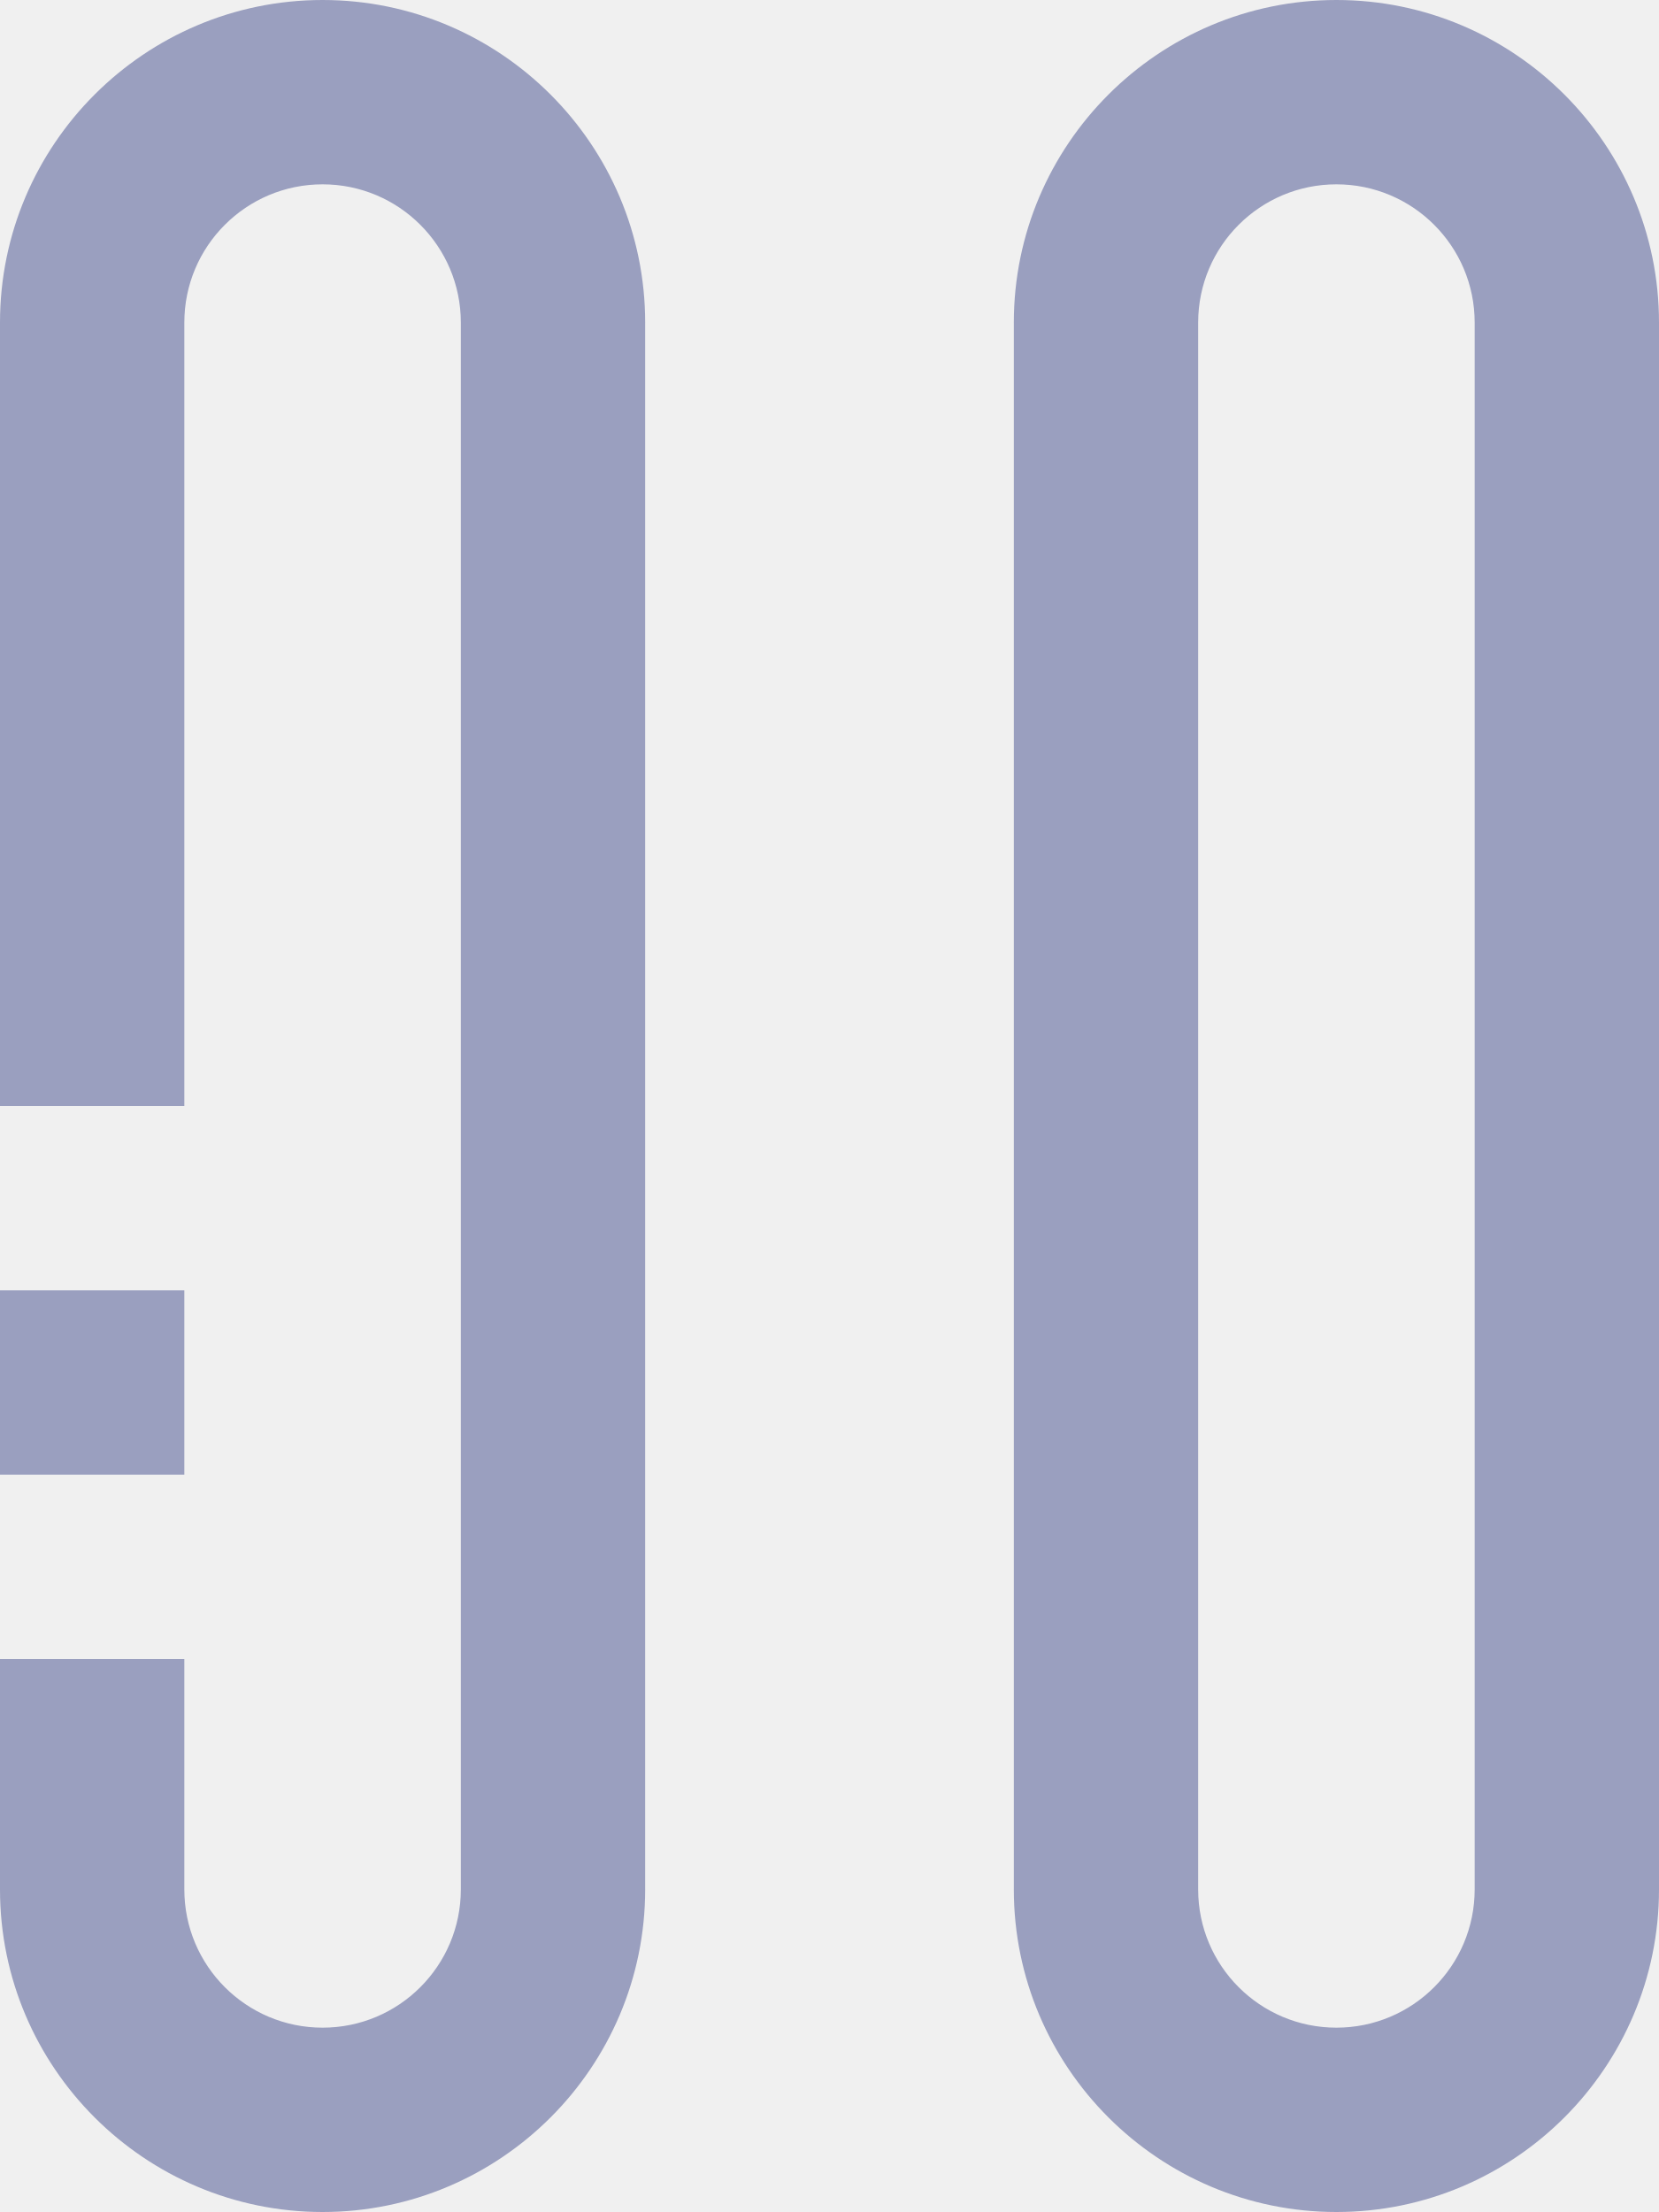
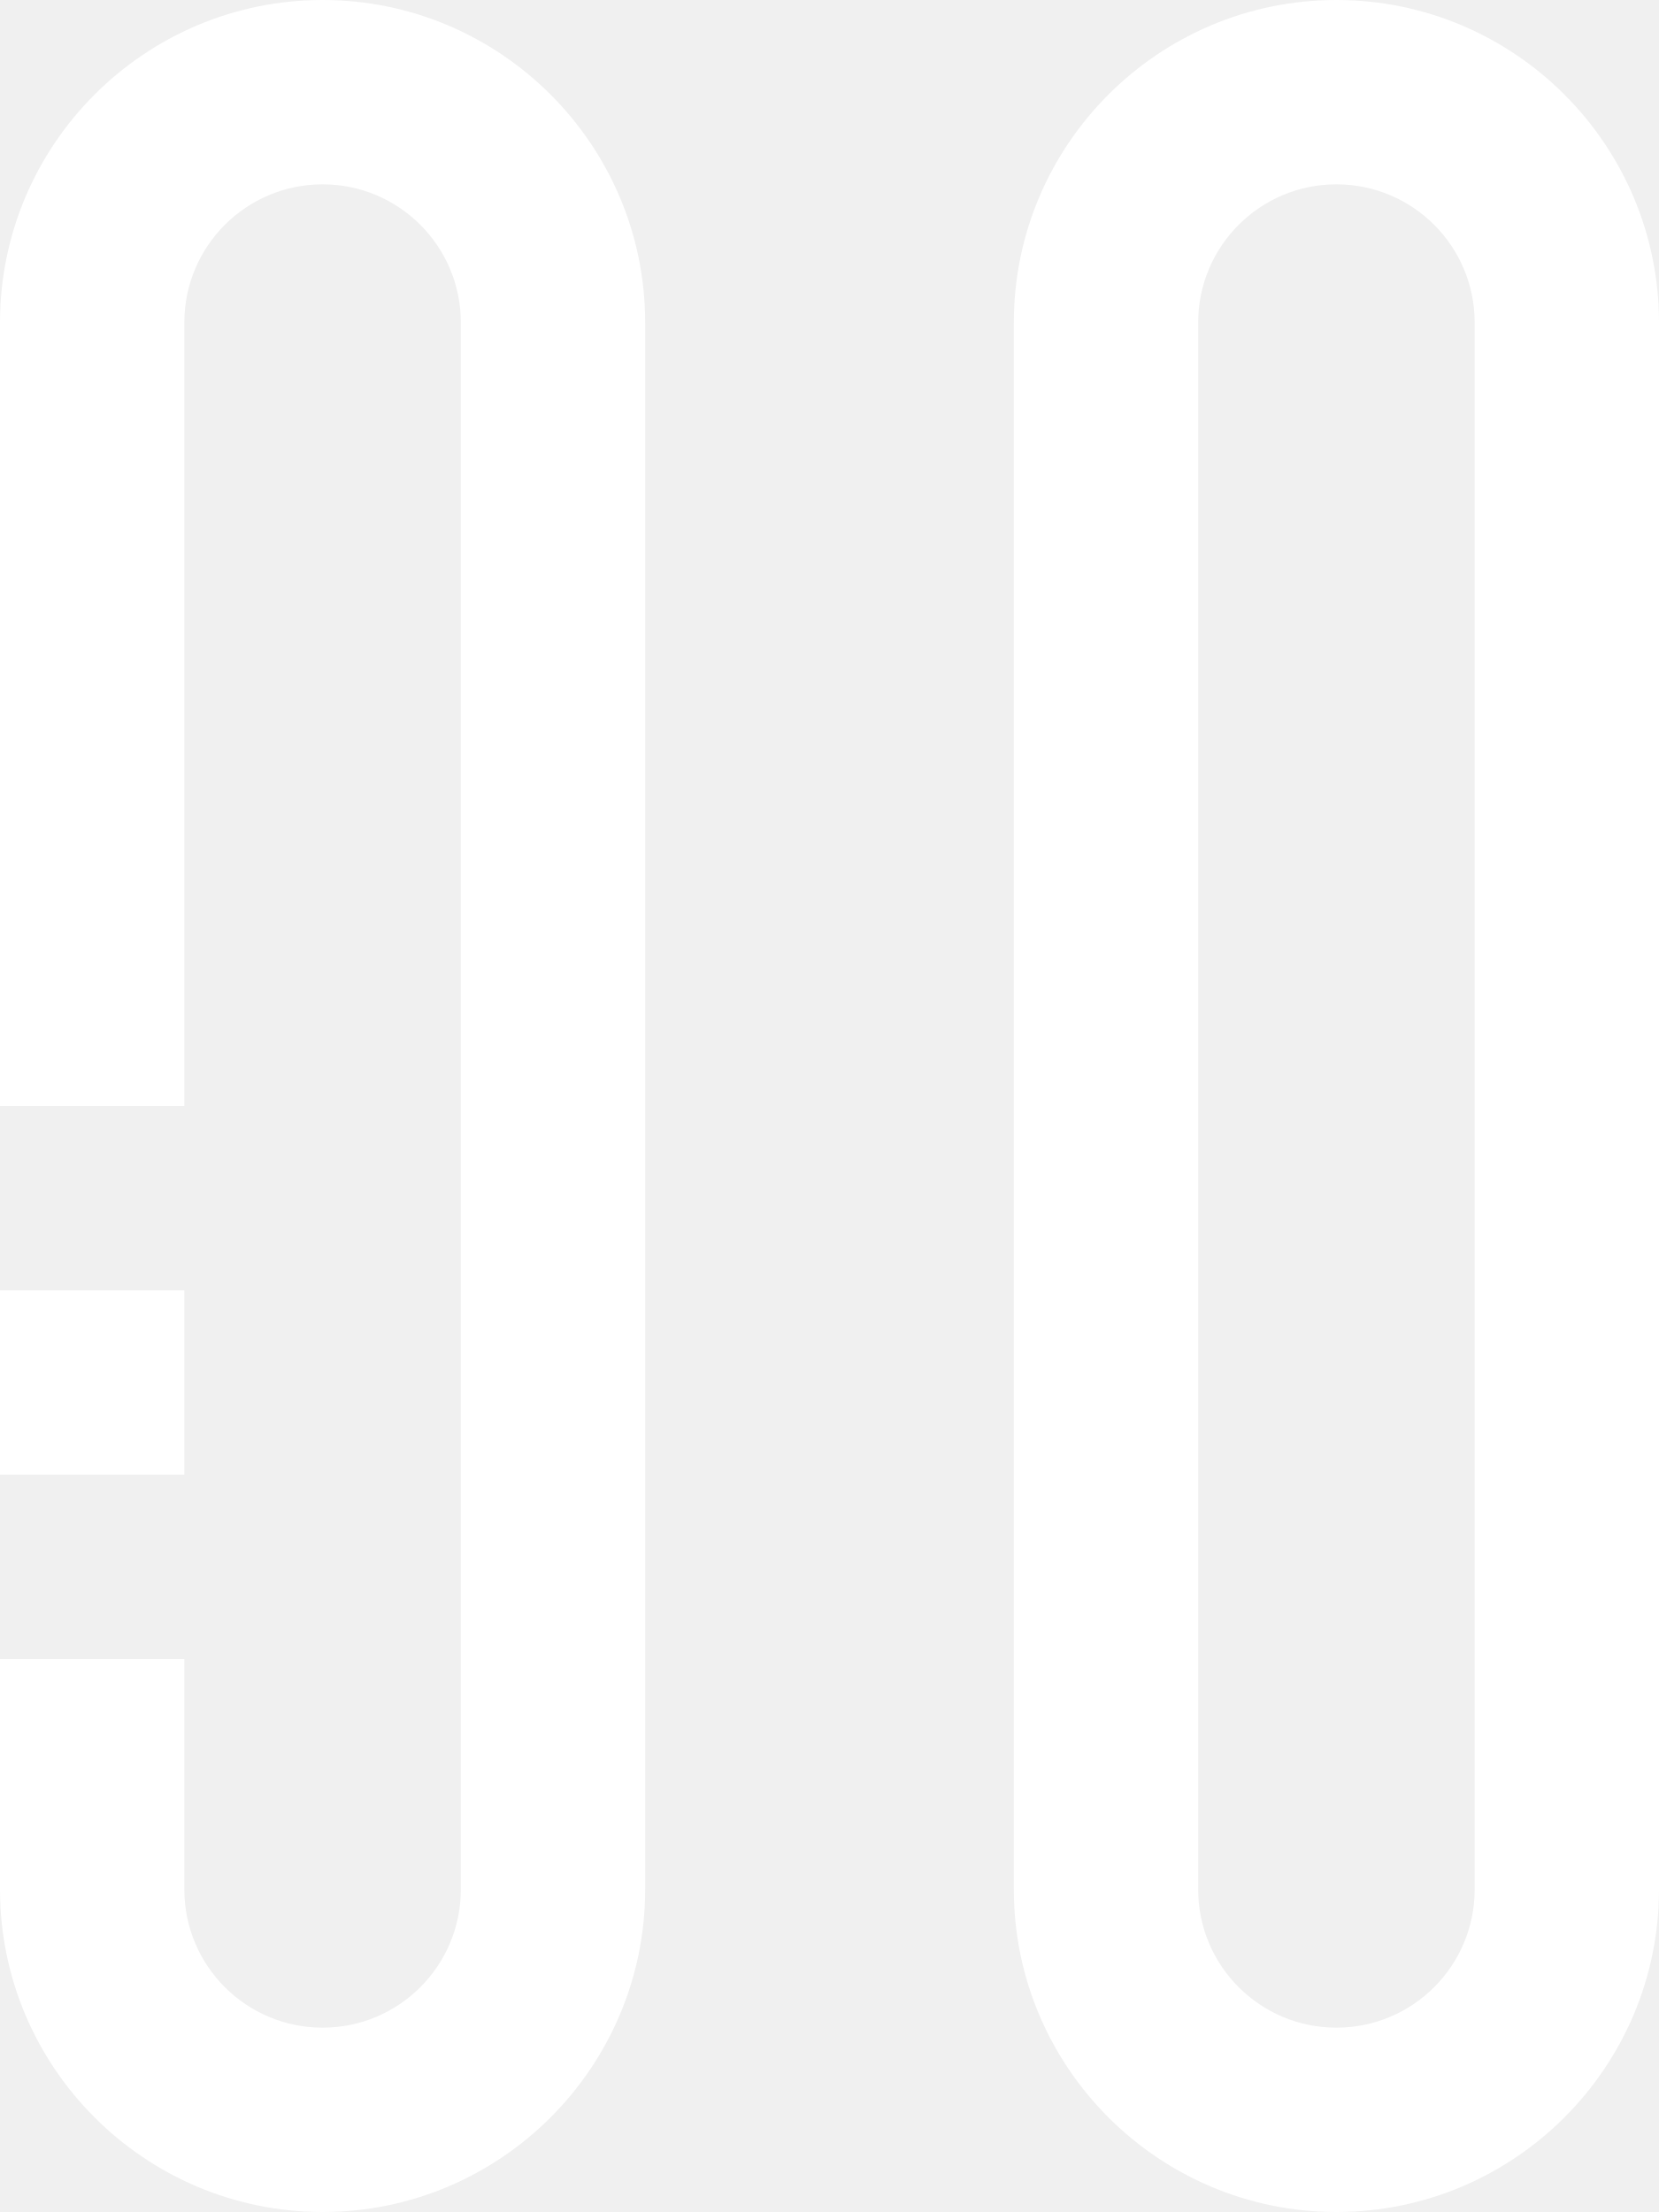
<svg xmlns="http://www.w3.org/2000/svg" width="18" height="24">
-   <path fill="#9A9FBF" d="M14.5 2A1.5 1.5 0 0116 3.5v17a1.5 1.5 0 01-3 0v-17A1.5 1.5 0 0114.5 2m0-2C12.57 0 11 1.57 11 3.5v17c0 1.93 1.57 3.5 3.5 3.5s3.5-1.57 3.5-3.5v-17C18 1.57 16.43 0 14.5 0zM3.5 0C1.57 0 0 1.57 0 3.5V12h2V3.5a1.5 1.5 0 113 0v17a1.5 1.5 0 01-3 0V18H0v2.5C0 22.43 1.57 24 3.5 24S7 22.43 7 20.5v-17C7 1.57 5.43 0 3.5 0z" />
-   <path fill="#9A9FBF" d="M0 14h2v2H0z" />
+   <path fill="#ffffff" d="M14.5 2A1.5 1.5 0 0116 3.5v17a1.5 1.5 0 01-3 0v-17A1.5 1.5 0 0114.5 2m0-2C12.57 0 11 1.57 11 3.5v17c0 1.93 1.57 3.5 3.5 3.5s3.5-1.57 3.5-3.5v-17C18 1.57 16.43 0 14.5 0zM3.5 0C1.57 0 0 1.57 0 3.5V12h2V3.5a1.5 1.5 0 113 0v17a1.5 1.5 0 01-3 0V18H0v2.5C0 22.43 1.57 24 3.5 24S7 22.43 7 20.5v-17C7 1.57 5.43 0 3.5 0z" />
+   <path fill="#ffffff" d="M0 14h2v2H0z" />
</svg>
